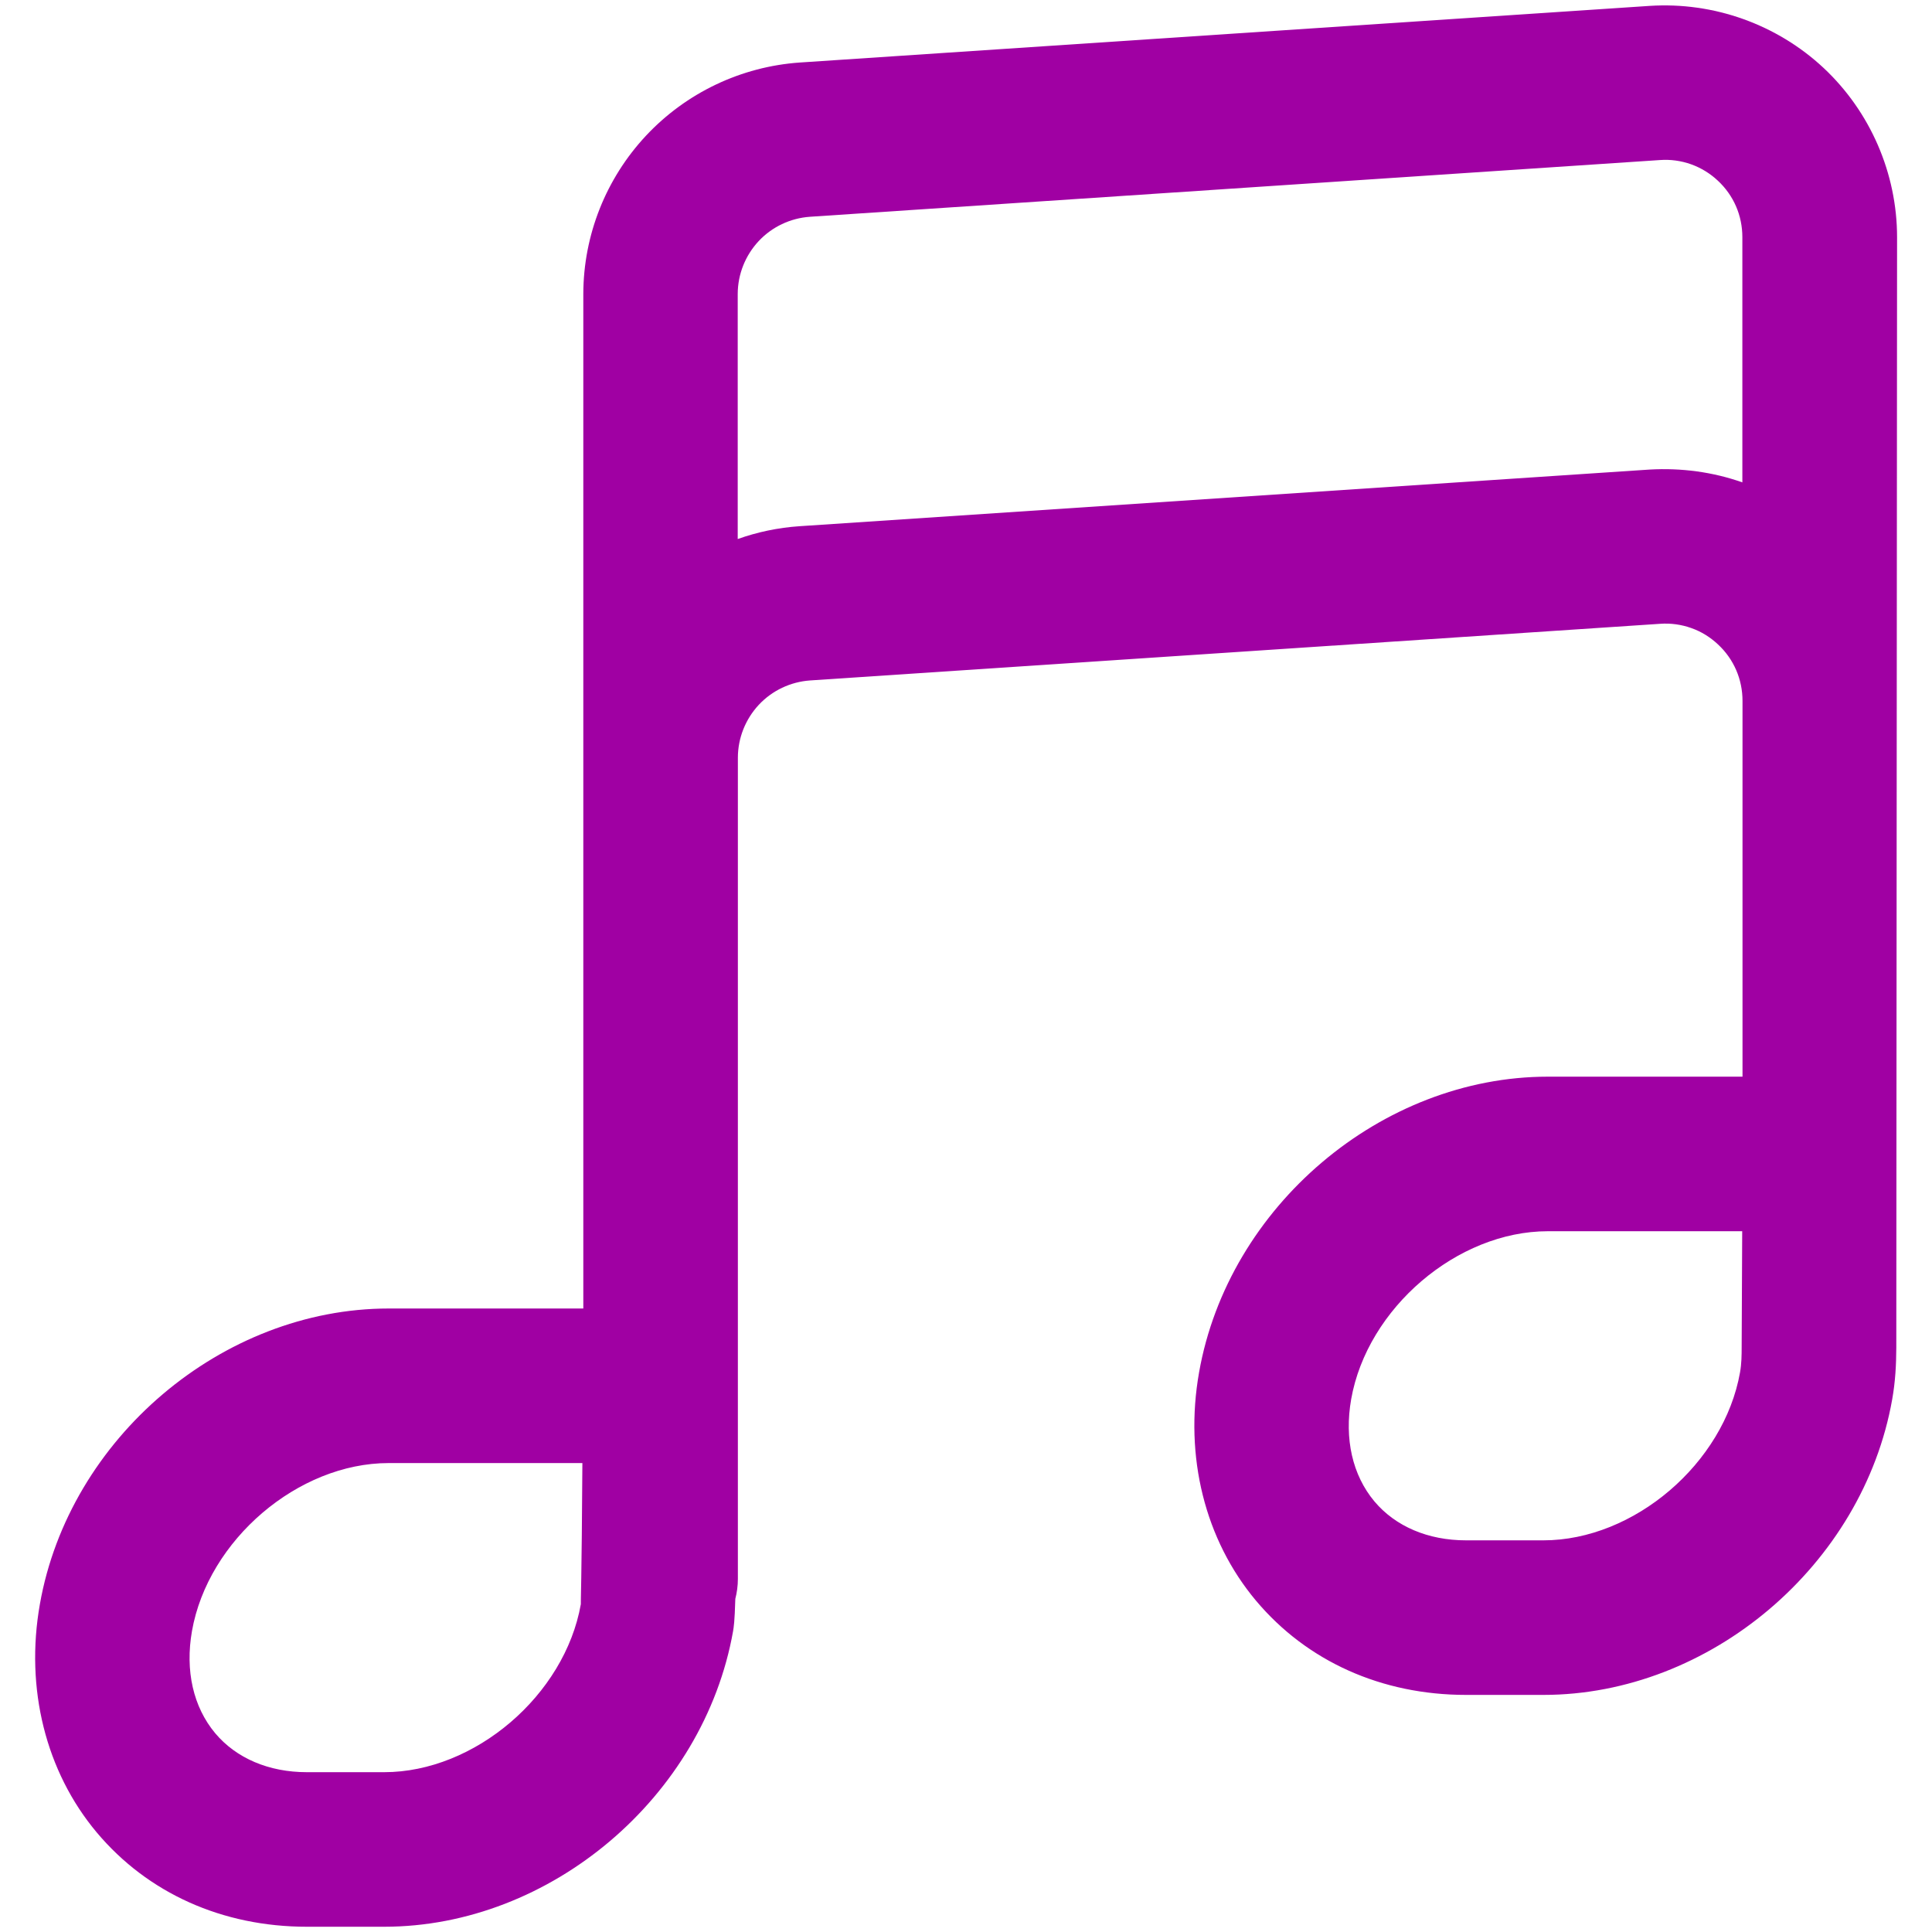
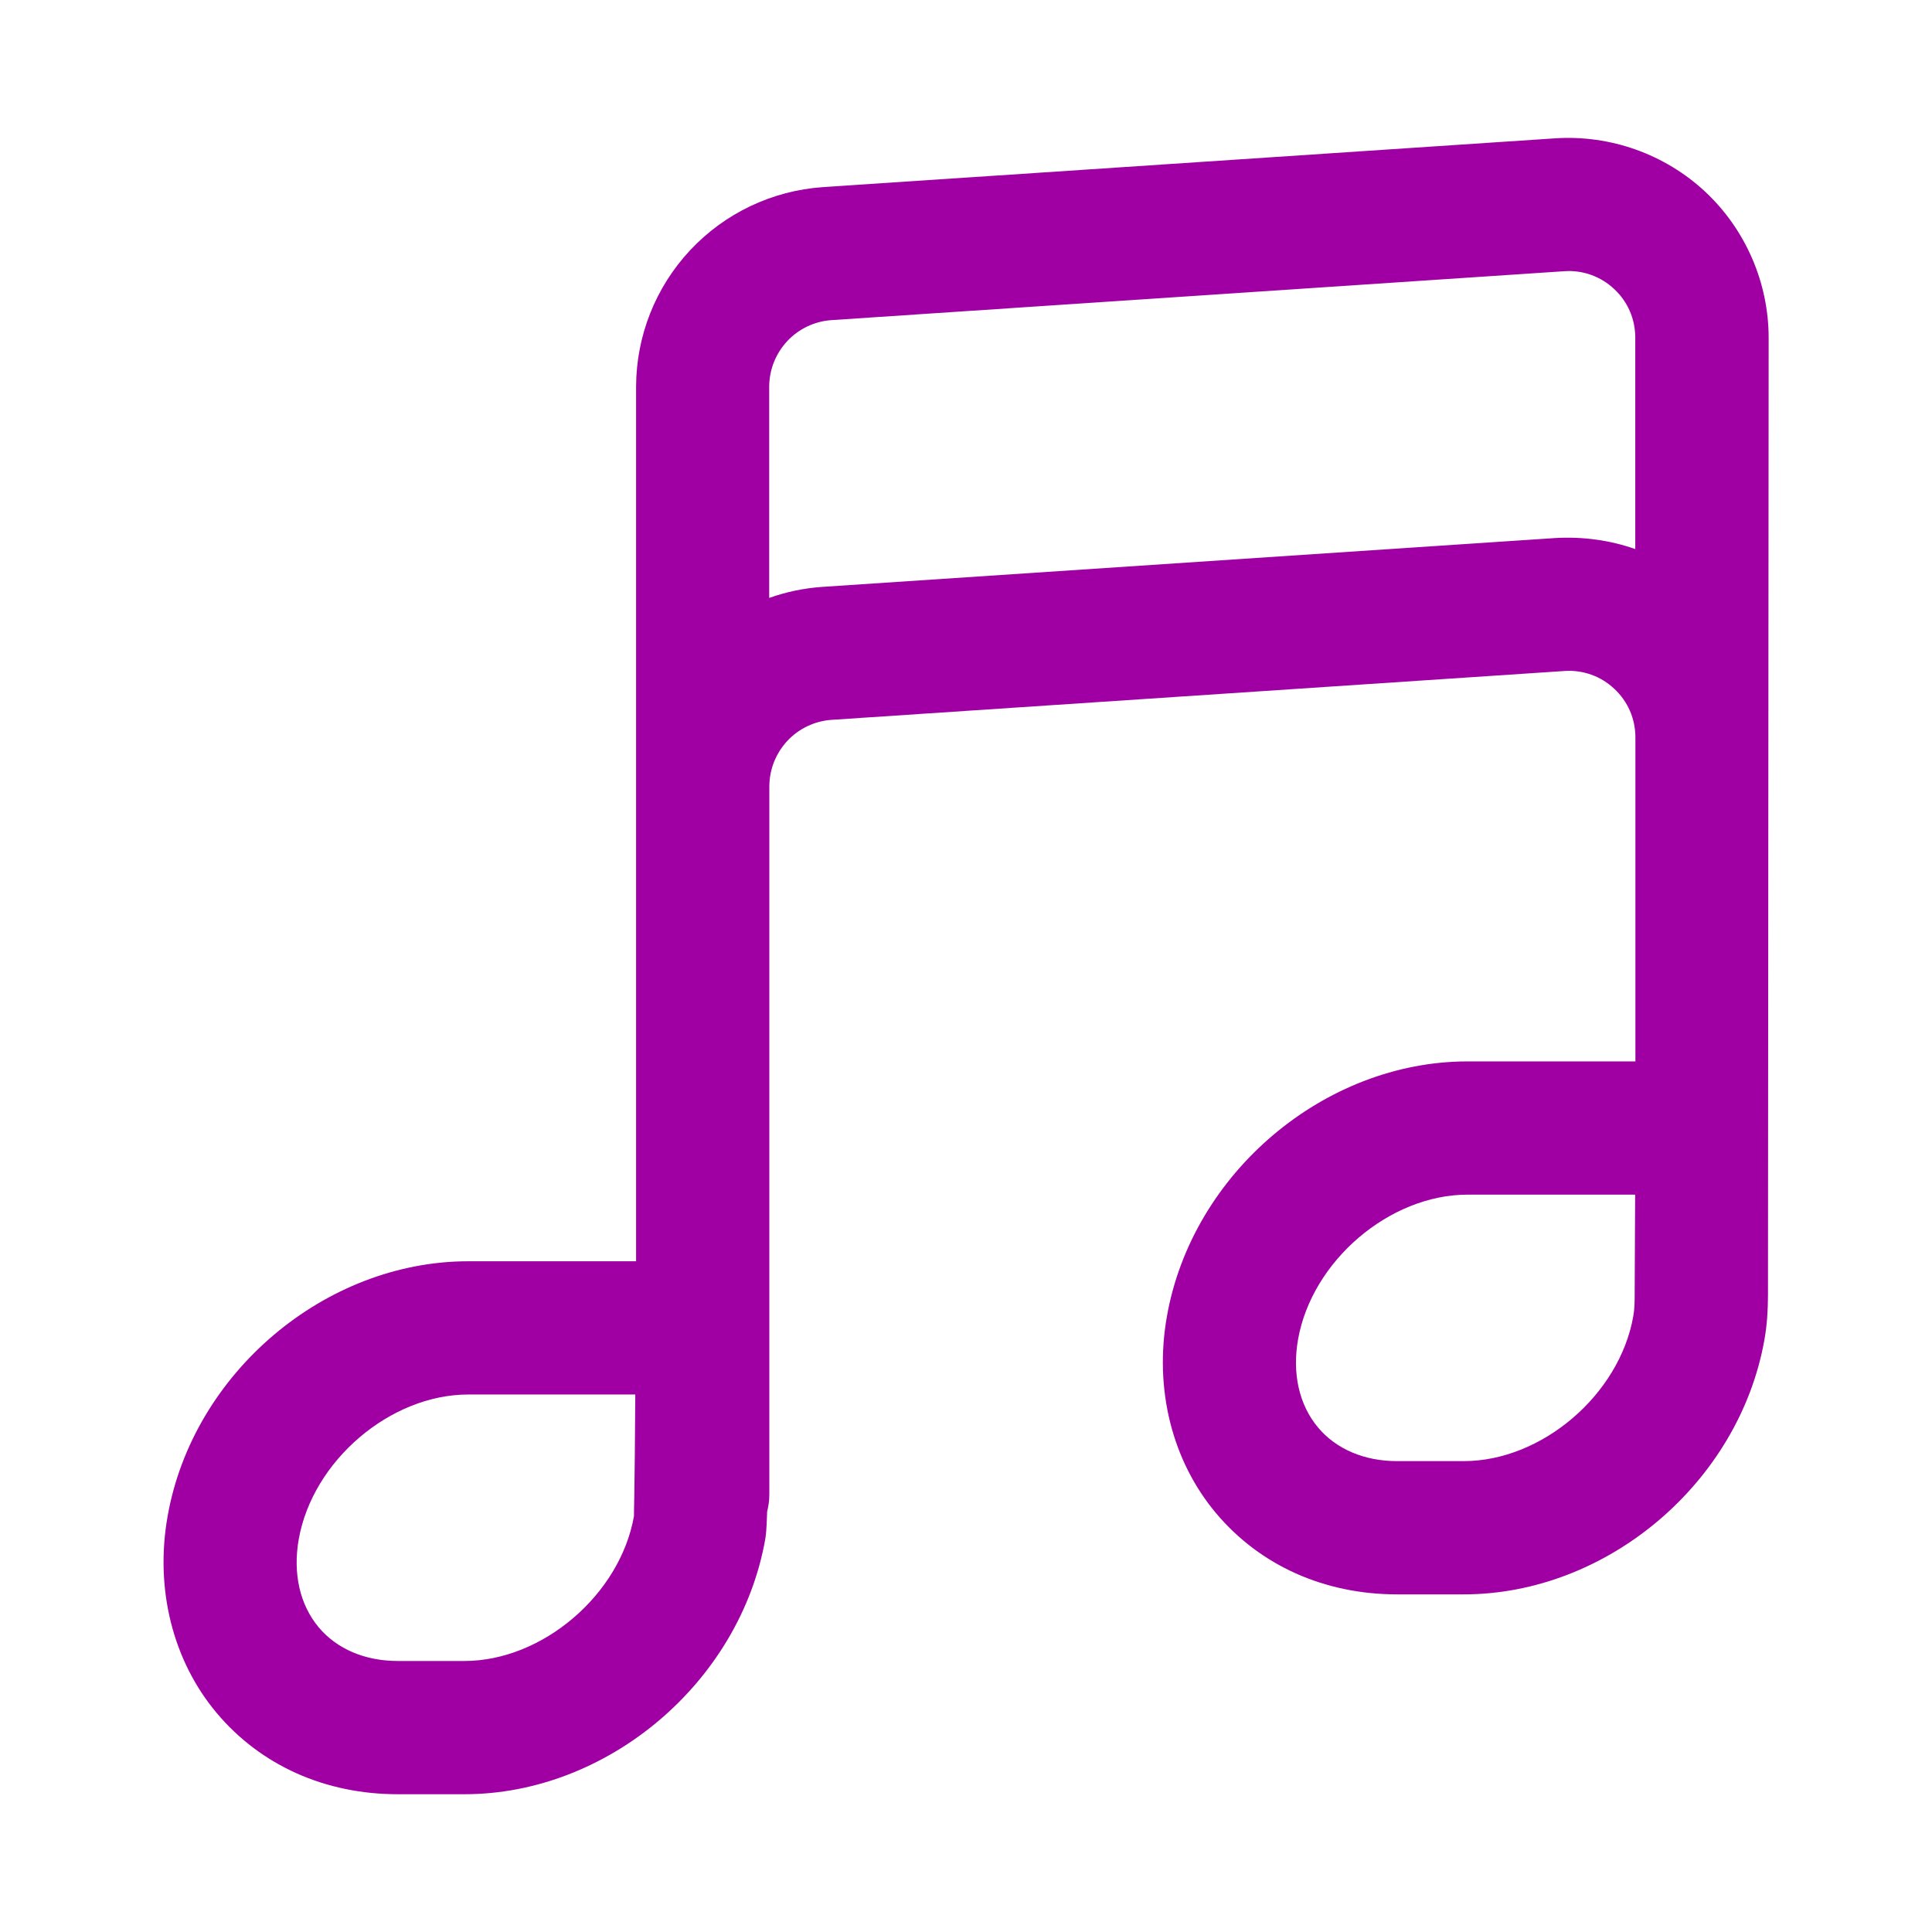
- <svg xmlns="http://www.w3.org/2000/svg" width="25" height="25" viewBox="0 0 25 25" fill="none">
-   <path d="M4.971 24.932H3.971C2.878 24.932 1.912 24.498 1.252 23.712C0.592 22.925 0.323 21.848 0.516 20.758C0.894 18.612 2.876 16.932 5.03 16.932H7.548V3.803C7.55 3.042 7.84 2.311 8.36 1.755C8.88 1.2 9.59 0.862 10.349 0.809L21.349 0.076C21.759 0.05 22.169 0.108 22.556 0.246C22.942 0.384 23.297 0.599 23.597 0.879C24.201 1.444 24.548 2.243 24.548 3.07L24.538 17.439C24.537 17.659 24.526 17.877 24.485 18.107C24.107 20.252 22.125 21.932 19.971 21.932H18.971C17.878 21.932 16.912 21.498 16.252 20.712C15.592 19.925 15.323 18.848 15.516 17.758C15.894 15.612 17.876 13.932 20.03 13.932H22.548V9.07C22.548 8.79 22.436 8.53 22.231 8.339C22.131 8.245 22.014 8.172 21.885 8.127C21.756 8.081 21.619 8.062 21.482 8.072L10.482 8.805C10.229 8.823 9.992 8.935 9.819 9.12C9.646 9.306 9.549 9.549 9.548 9.803V20.432C9.548 20.521 9.536 20.607 9.515 20.689C9.506 20.994 9.495 21.05 9.486 21.107C9.106 23.251 7.124 24.932 4.971 24.932ZM5.029 18.932C3.857 18.932 2.692 19.927 2.484 21.106C2.394 21.62 2.501 22.088 2.784 22.427C3.057 22.752 3.479 22.932 3.971 22.932H4.971C6.143 22.932 7.308 21.937 7.516 20.758C7.513 20.756 7.527 20.465 7.536 18.932H5.029ZM20.029 15.932C18.857 15.932 17.692 16.927 17.484 18.106C17.394 18.62 17.501 19.088 17.784 19.427C18.057 19.752 18.479 19.932 18.971 19.932H19.971C21.143 19.932 22.308 18.937 22.516 17.758C22.536 17.645 22.537 17.535 22.537 17.428L22.544 15.932H20.029ZM10.48 2.805C10.227 2.823 9.99 2.935 9.817 3.12C9.644 3.306 9.547 3.549 9.546 3.803V6.975C9.799 6.885 10.067 6.828 10.347 6.809L21.347 6.076C21.755 6.053 22.164 6.107 22.546 6.242V3.069C22.546 2.789 22.434 2.529 22.229 2.338C22.129 2.244 22.011 2.172 21.883 2.126C21.754 2.08 21.616 2.061 21.48 2.071L10.48 2.805Z" fill="#A000A3" />
+ <svg xmlns="http://www.w3.org/2000/svg" width="29" height="29" viewBox="0 0 29 29" fill="none">
+   <path d="M6.971 26.932H5.971C4.878 26.932 3.912 26.498 3.252 25.712C2.592 24.925 2.323 23.848 2.516 22.758C2.894 20.612 4.876 18.932 7.03 18.932H9.548V5.803C9.55 5.042 9.84 4.311 10.36 3.755C10.88 3.2 11.59 2.862 12.349 2.809L23.349 2.076C23.759 2.05 24.169 2.108 24.556 2.246C24.942 2.384 25.297 2.599 25.597 2.879C26.201 3.444 26.548 4.243 26.548 5.07L26.538 19.439C26.537 19.659 26.526 19.877 26.485 20.107C26.107 22.252 24.125 23.932 21.971 23.932H20.971C19.878 23.932 18.912 23.498 18.252 22.712C17.592 21.925 17.323 20.848 17.516 19.758C17.894 17.612 19.876 15.932 22.03 15.932H24.548V11.07C24.548 10.79 24.436 10.53 24.231 10.339C24.131 10.245 24.014 10.172 23.885 10.127C23.756 10.081 23.619 10.062 23.482 10.072L12.482 10.805C12.229 10.823 11.992 10.935 11.819 11.12C11.646 11.306 11.549 11.549 11.548 11.803V22.432C11.548 22.521 11.536 22.607 11.515 22.689C11.506 22.994 11.495 23.05 11.486 23.107C11.106 25.251 9.124 26.932 6.971 26.932ZM7.029 20.932C5.857 20.932 4.692 21.927 4.484 23.106C4.394 23.62 4.501 24.088 4.784 24.427C5.057 24.752 5.479 24.932 5.971 24.932H6.971C8.143 24.932 9.308 23.937 9.516 22.758C9.513 22.756 9.527 22.465 9.536 20.932H7.029ZM22.029 17.932C20.857 17.932 19.692 18.927 19.484 20.106C19.394 20.62 19.501 21.088 19.784 21.427C20.057 21.752 20.479 21.932 20.971 21.932H21.971C23.143 21.932 24.308 20.937 24.516 19.758C24.536 19.645 24.537 19.535 24.537 19.428L24.544 17.932H22.029ZM12.48 4.805C12.227 4.823 11.99 4.935 11.817 5.12C11.644 5.306 11.547 5.549 11.546 5.803V8.975C11.799 8.885 12.067 8.828 12.347 8.809L23.347 8.076C23.755 8.053 24.164 8.107 24.546 8.242V5.069C24.546 4.789 24.434 4.529 24.229 4.338C24.129 4.244 24.011 4.172 23.883 4.126C23.754 4.08 23.616 4.061 23.48 4.071L12.48 4.805Z" fill="#A000A3" />
</svg>
